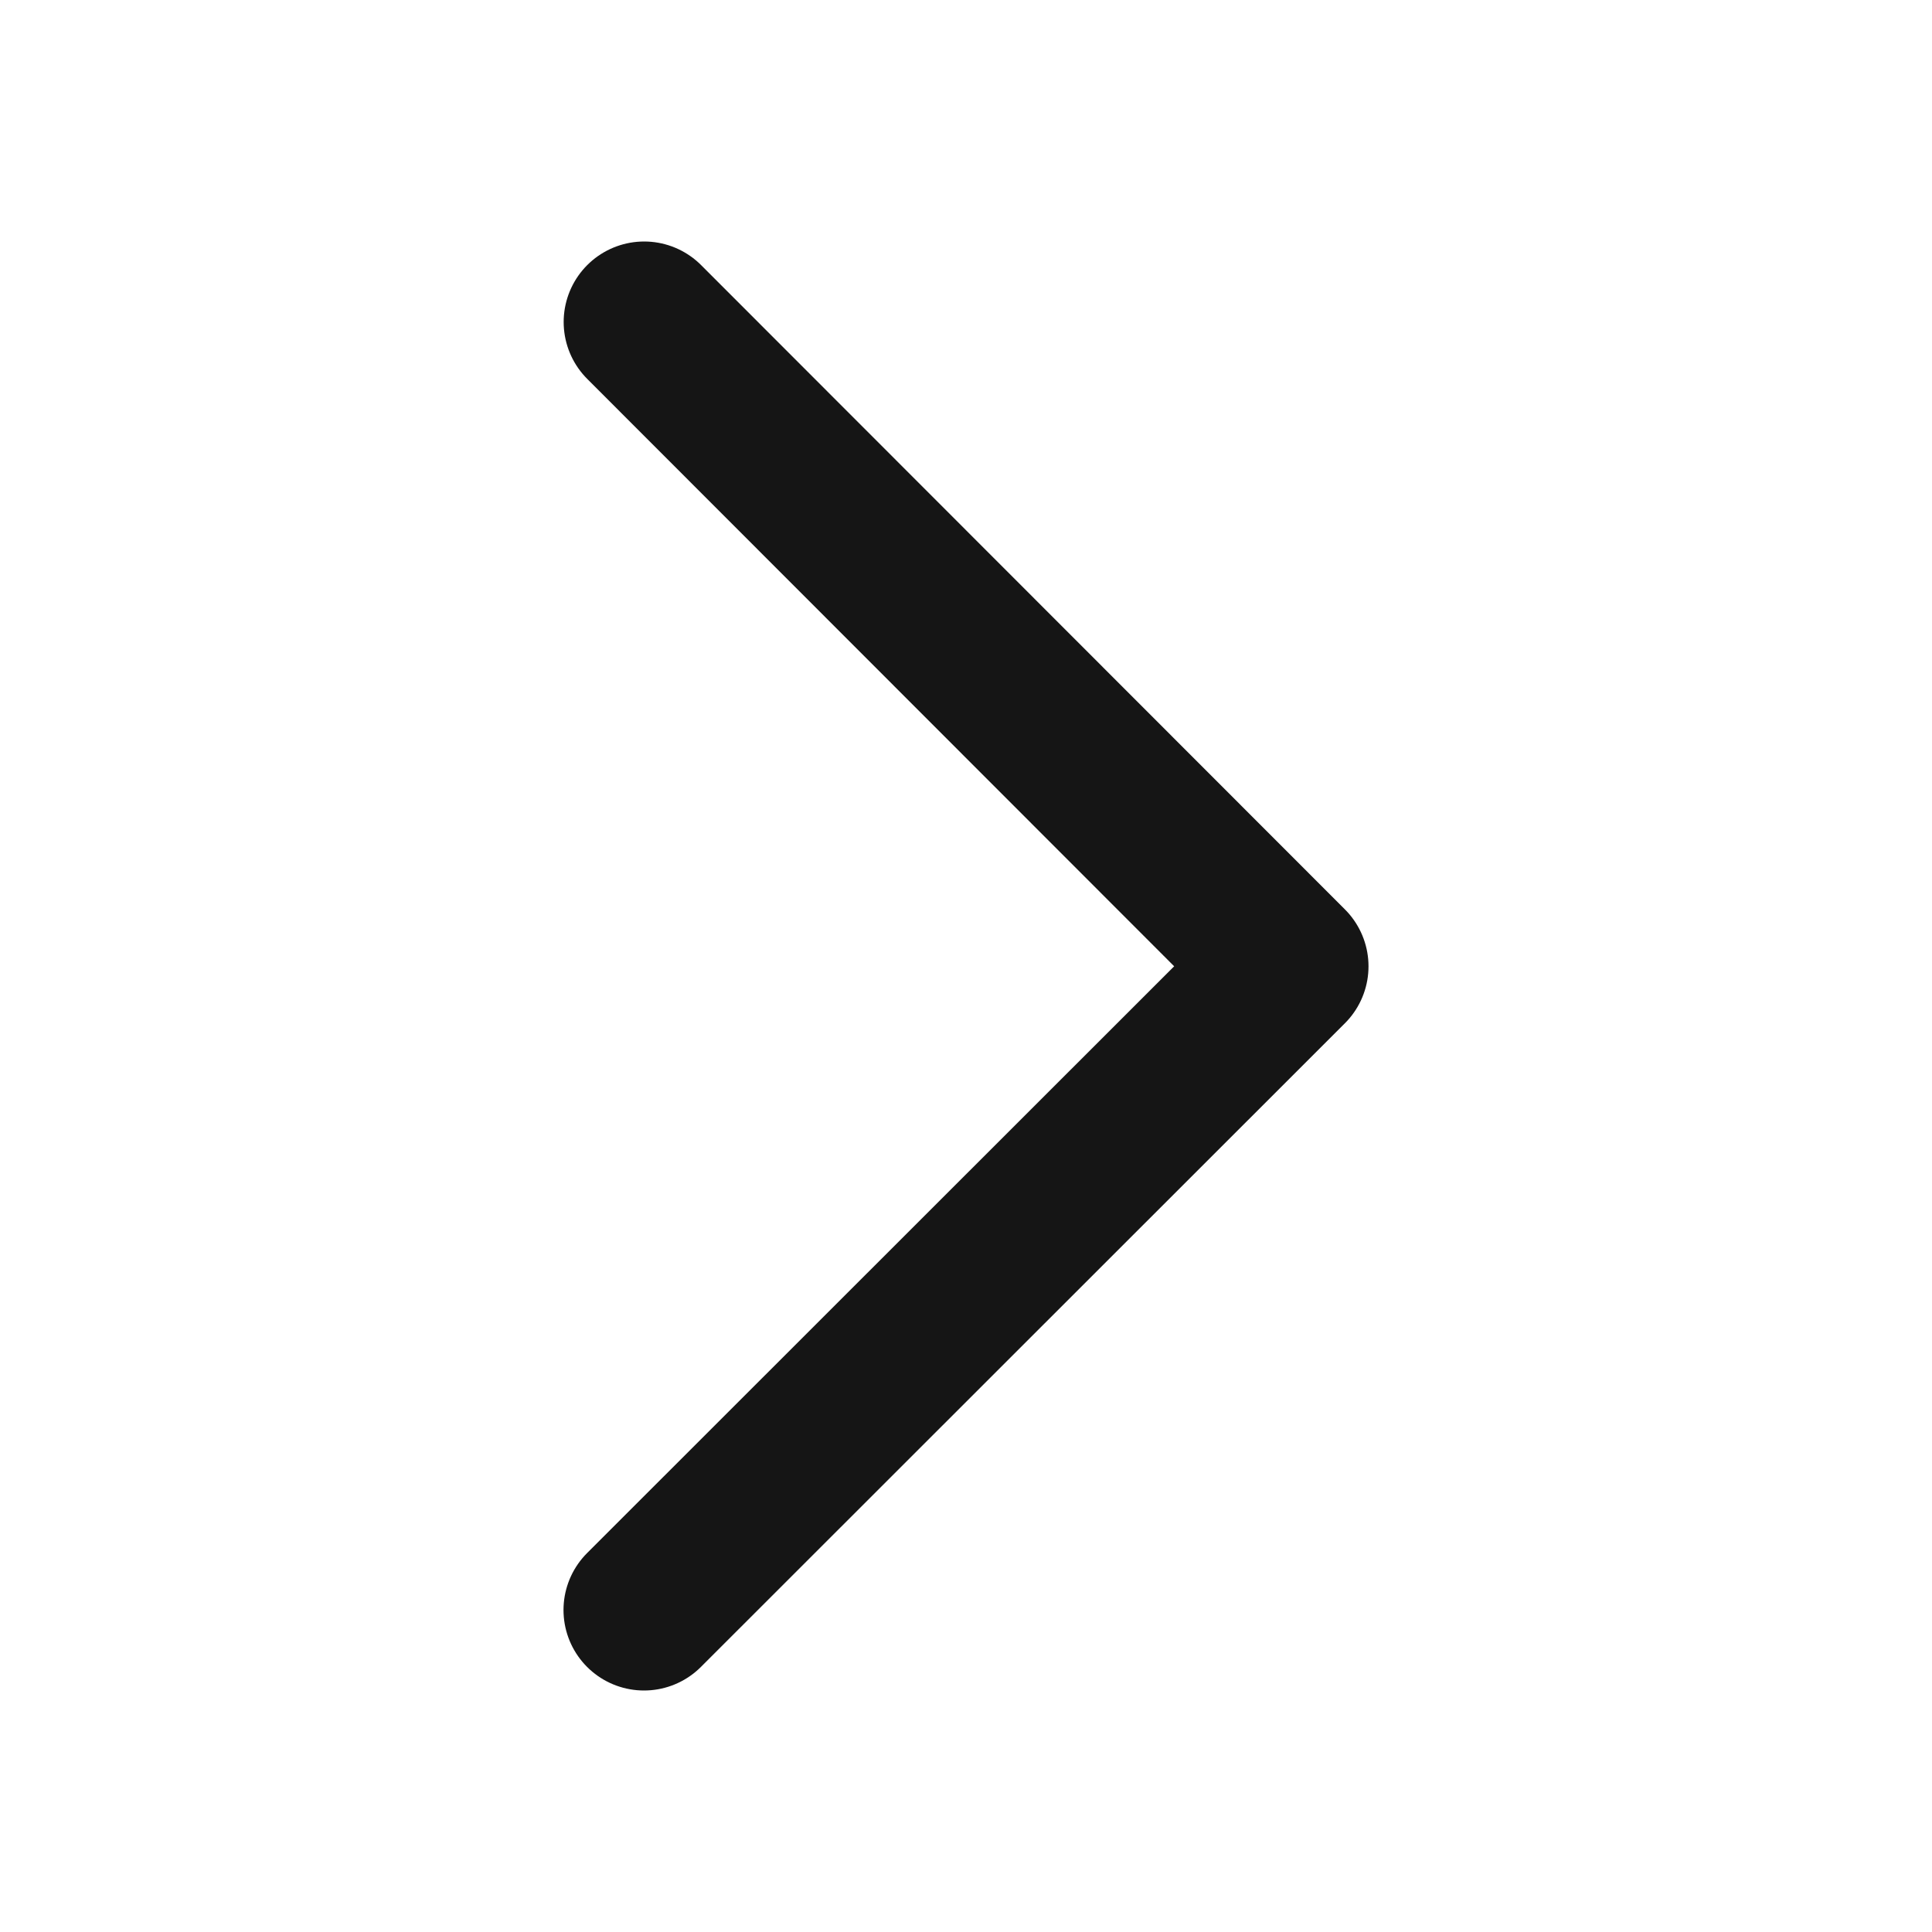
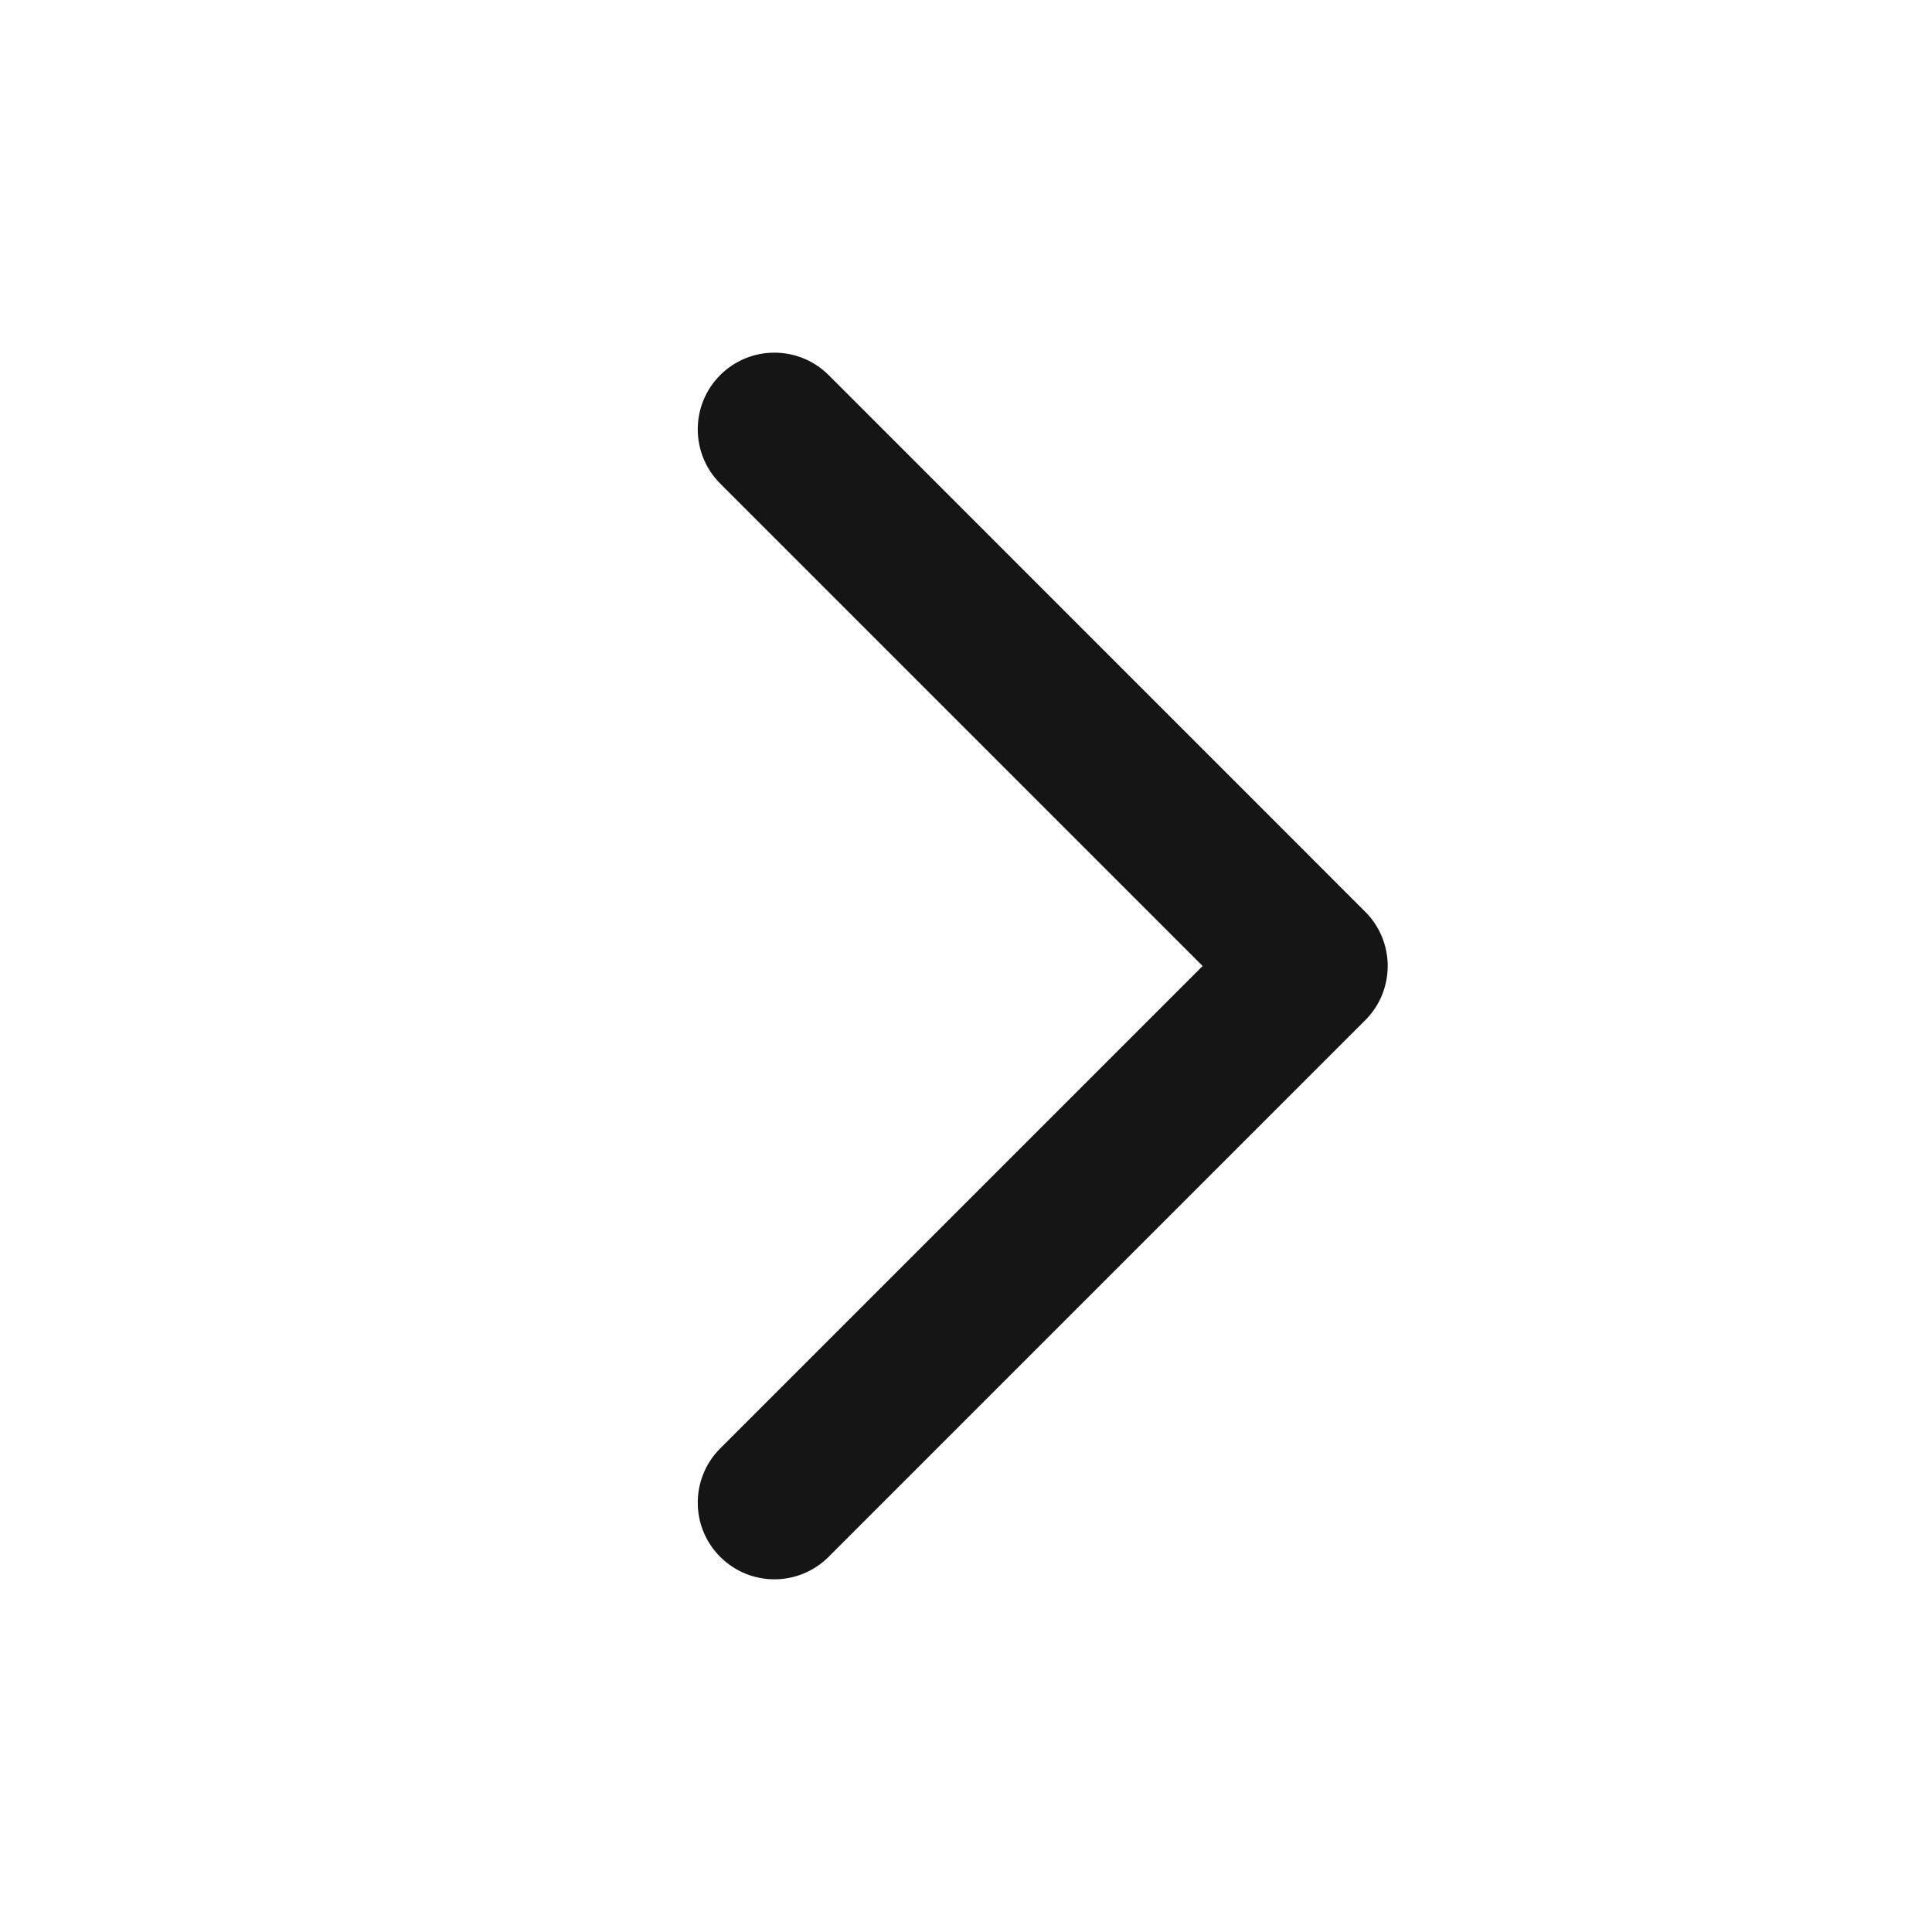
- <svg xmlns="http://www.w3.org/2000/svg" width="12" height="12" viewBox="0 0 12 12" fill="none">
-   <path d="M4 10L8 6.002L4.001 2" stroke="#151515" stroke-miterlimit="10" stroke-linecap="round" stroke-linejoin="round" />
+ <svg xmlns="http://www.w3.org/2000/svg" width="21" height="21" viewBox="0 0 21 21" fill="none">
+   <path fill-rule="evenodd" clip-rule="evenodd" d="M7.828 4.077C7.503 4.403 7.503 4.93 7.828 5.256L13.072 10.5L7.828 15.744C7.503 16.07 7.503 16.597 7.828 16.922C8.154 17.248 8.681 17.248 9.007 16.922L14.84 11.089C15.165 10.764 15.165 10.236 14.84 9.911L9.007 4.077C8.681 3.752 8.154 3.752 7.828 4.077Z" fill="#151515" />
</svg>
